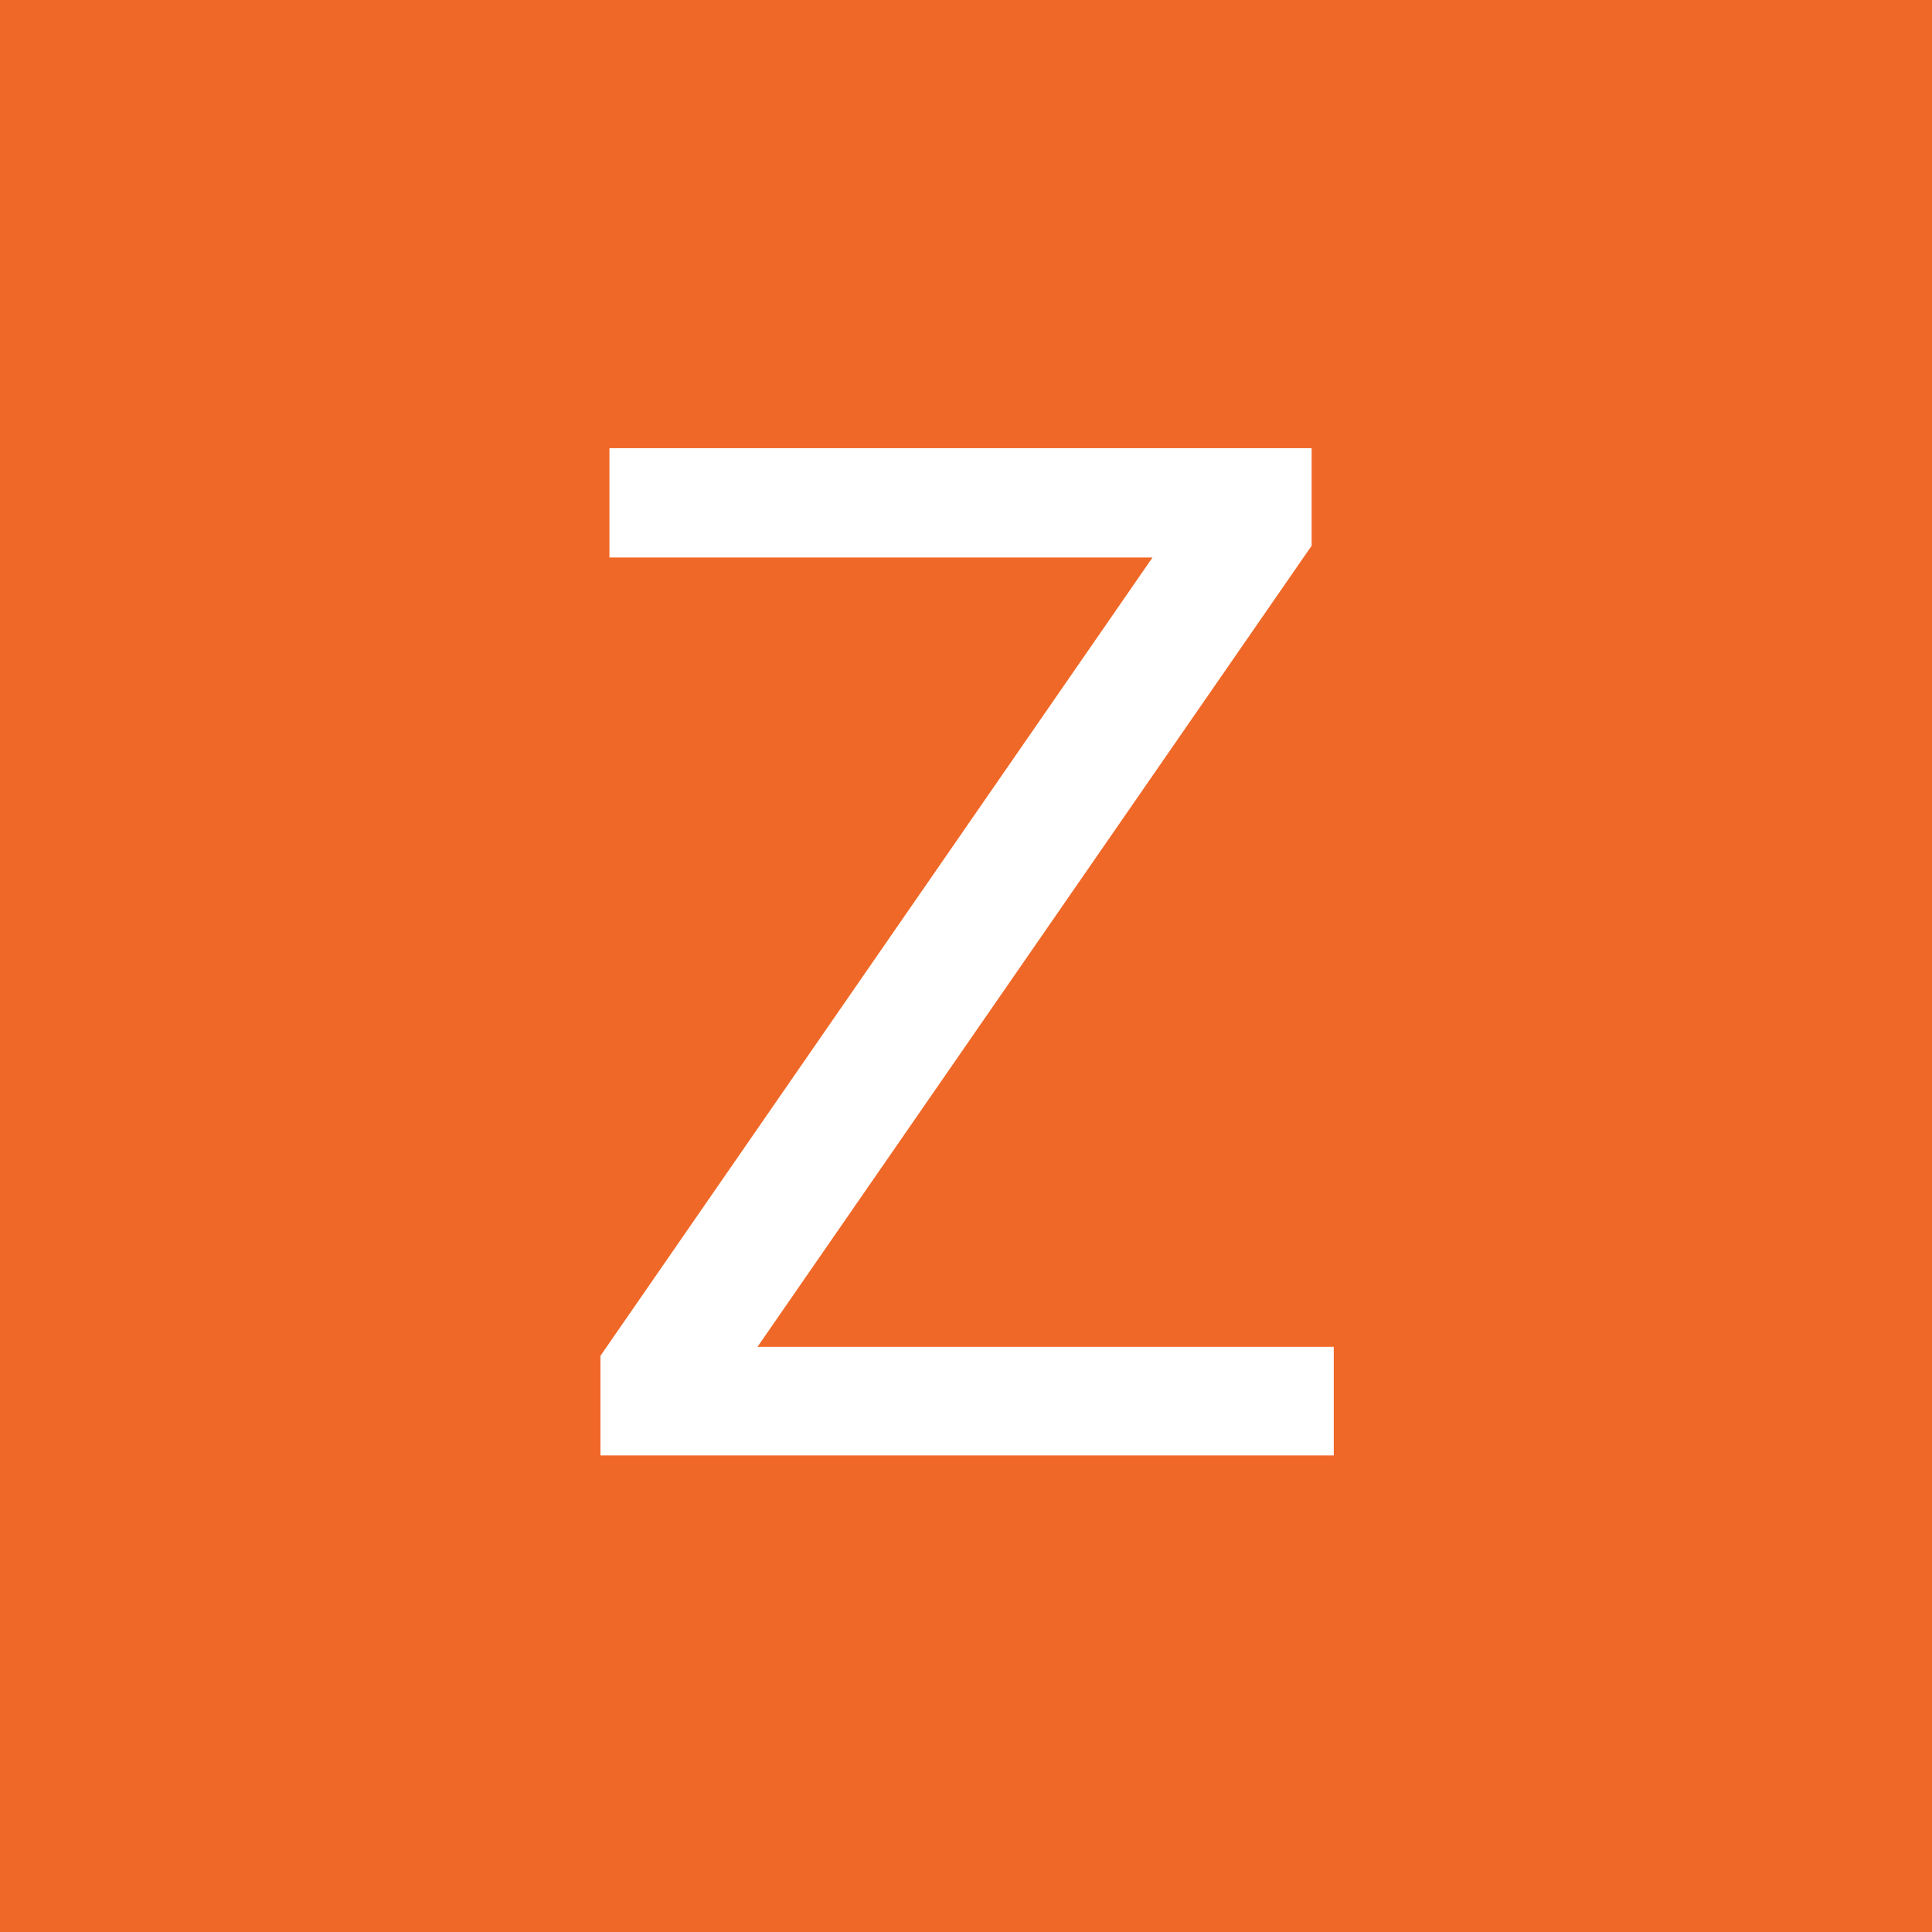
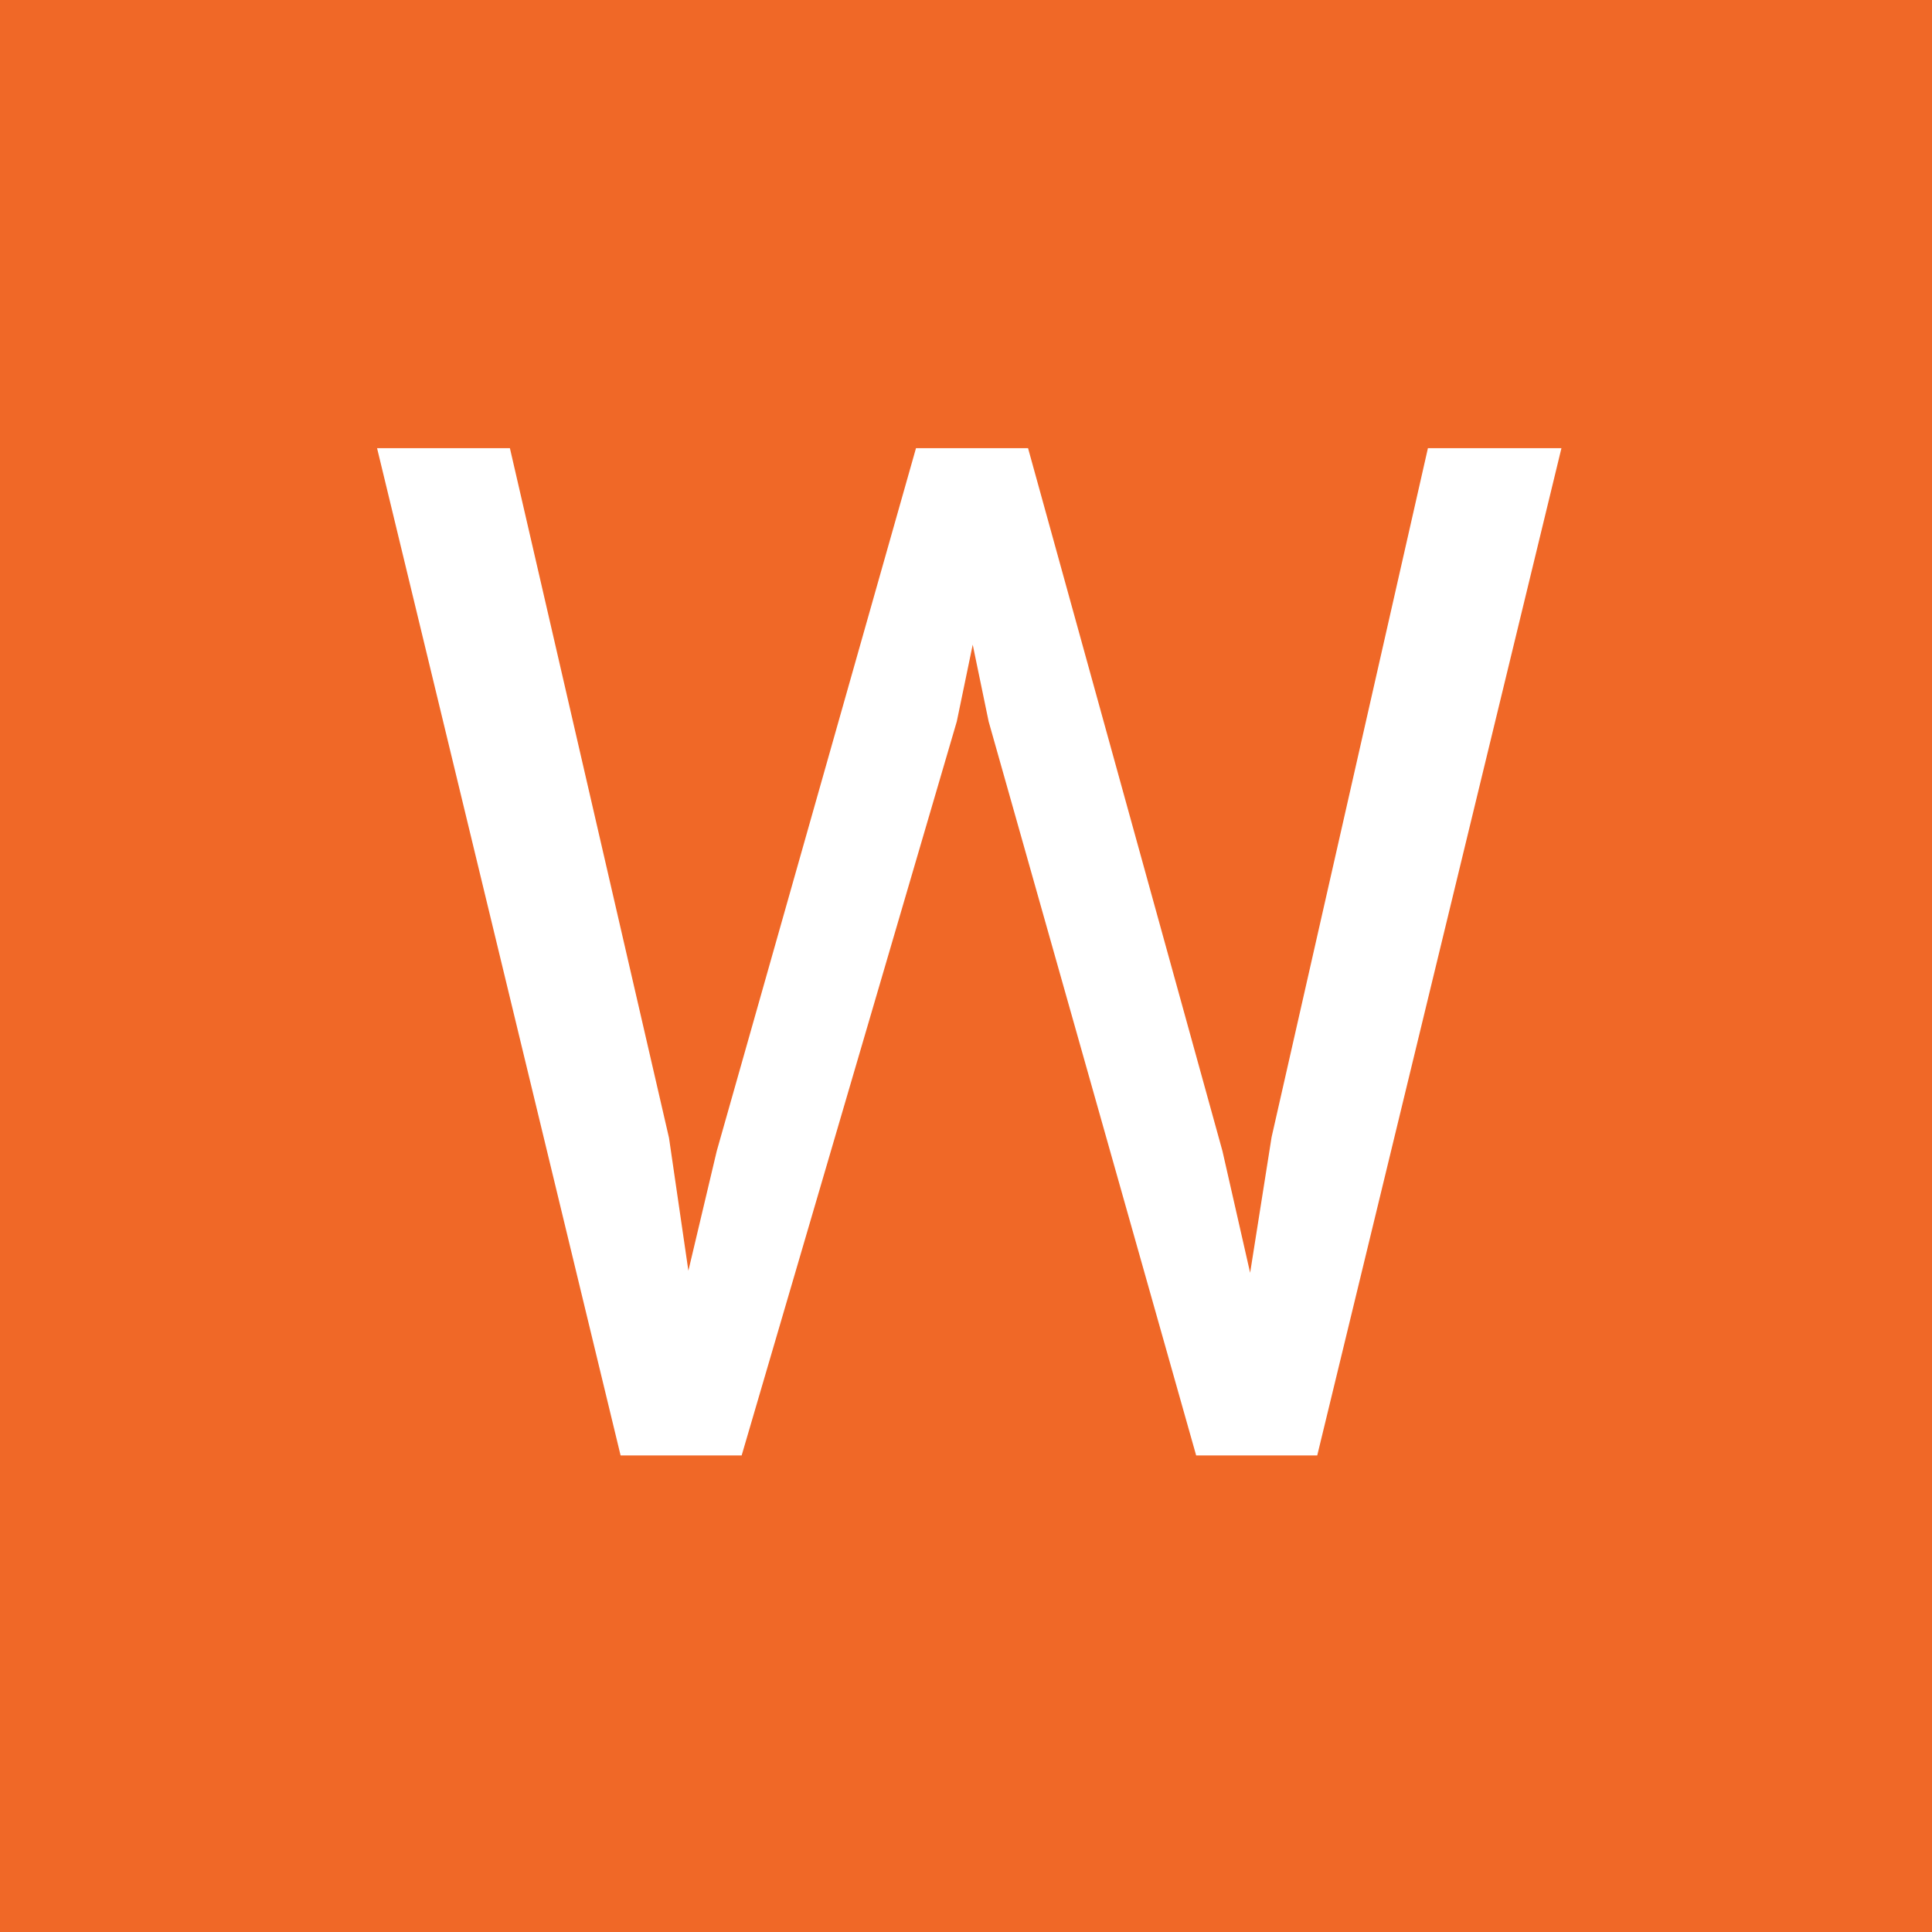
<svg xmlns="http://www.w3.org/2000/svg" width="150" height="150" viewBox="0 0 150 150" fill="none">
  <rect width="150" height="150" fill="#F06827" />
-   <path d="M58.812 104.567H103.553V113H46.619V105.266L89.481 43.283H47.317V34.797H101.834V42.37L58.812 104.567Z" fill="white" />
+   <path d="M51.942 88.347L53.446 98.659L55.648 89.367L71.117 34.797H79.818L94.911 89.367L97.06 98.82L98.725 88.293L110.863 34.797H121.229L102.27 113H92.87L76.757 56.013L75.522 50.051L74.286 56.013L57.582 113H48.183L29.276 34.797H39.589L51.942 88.347Z" fill="white" />
</svg>
